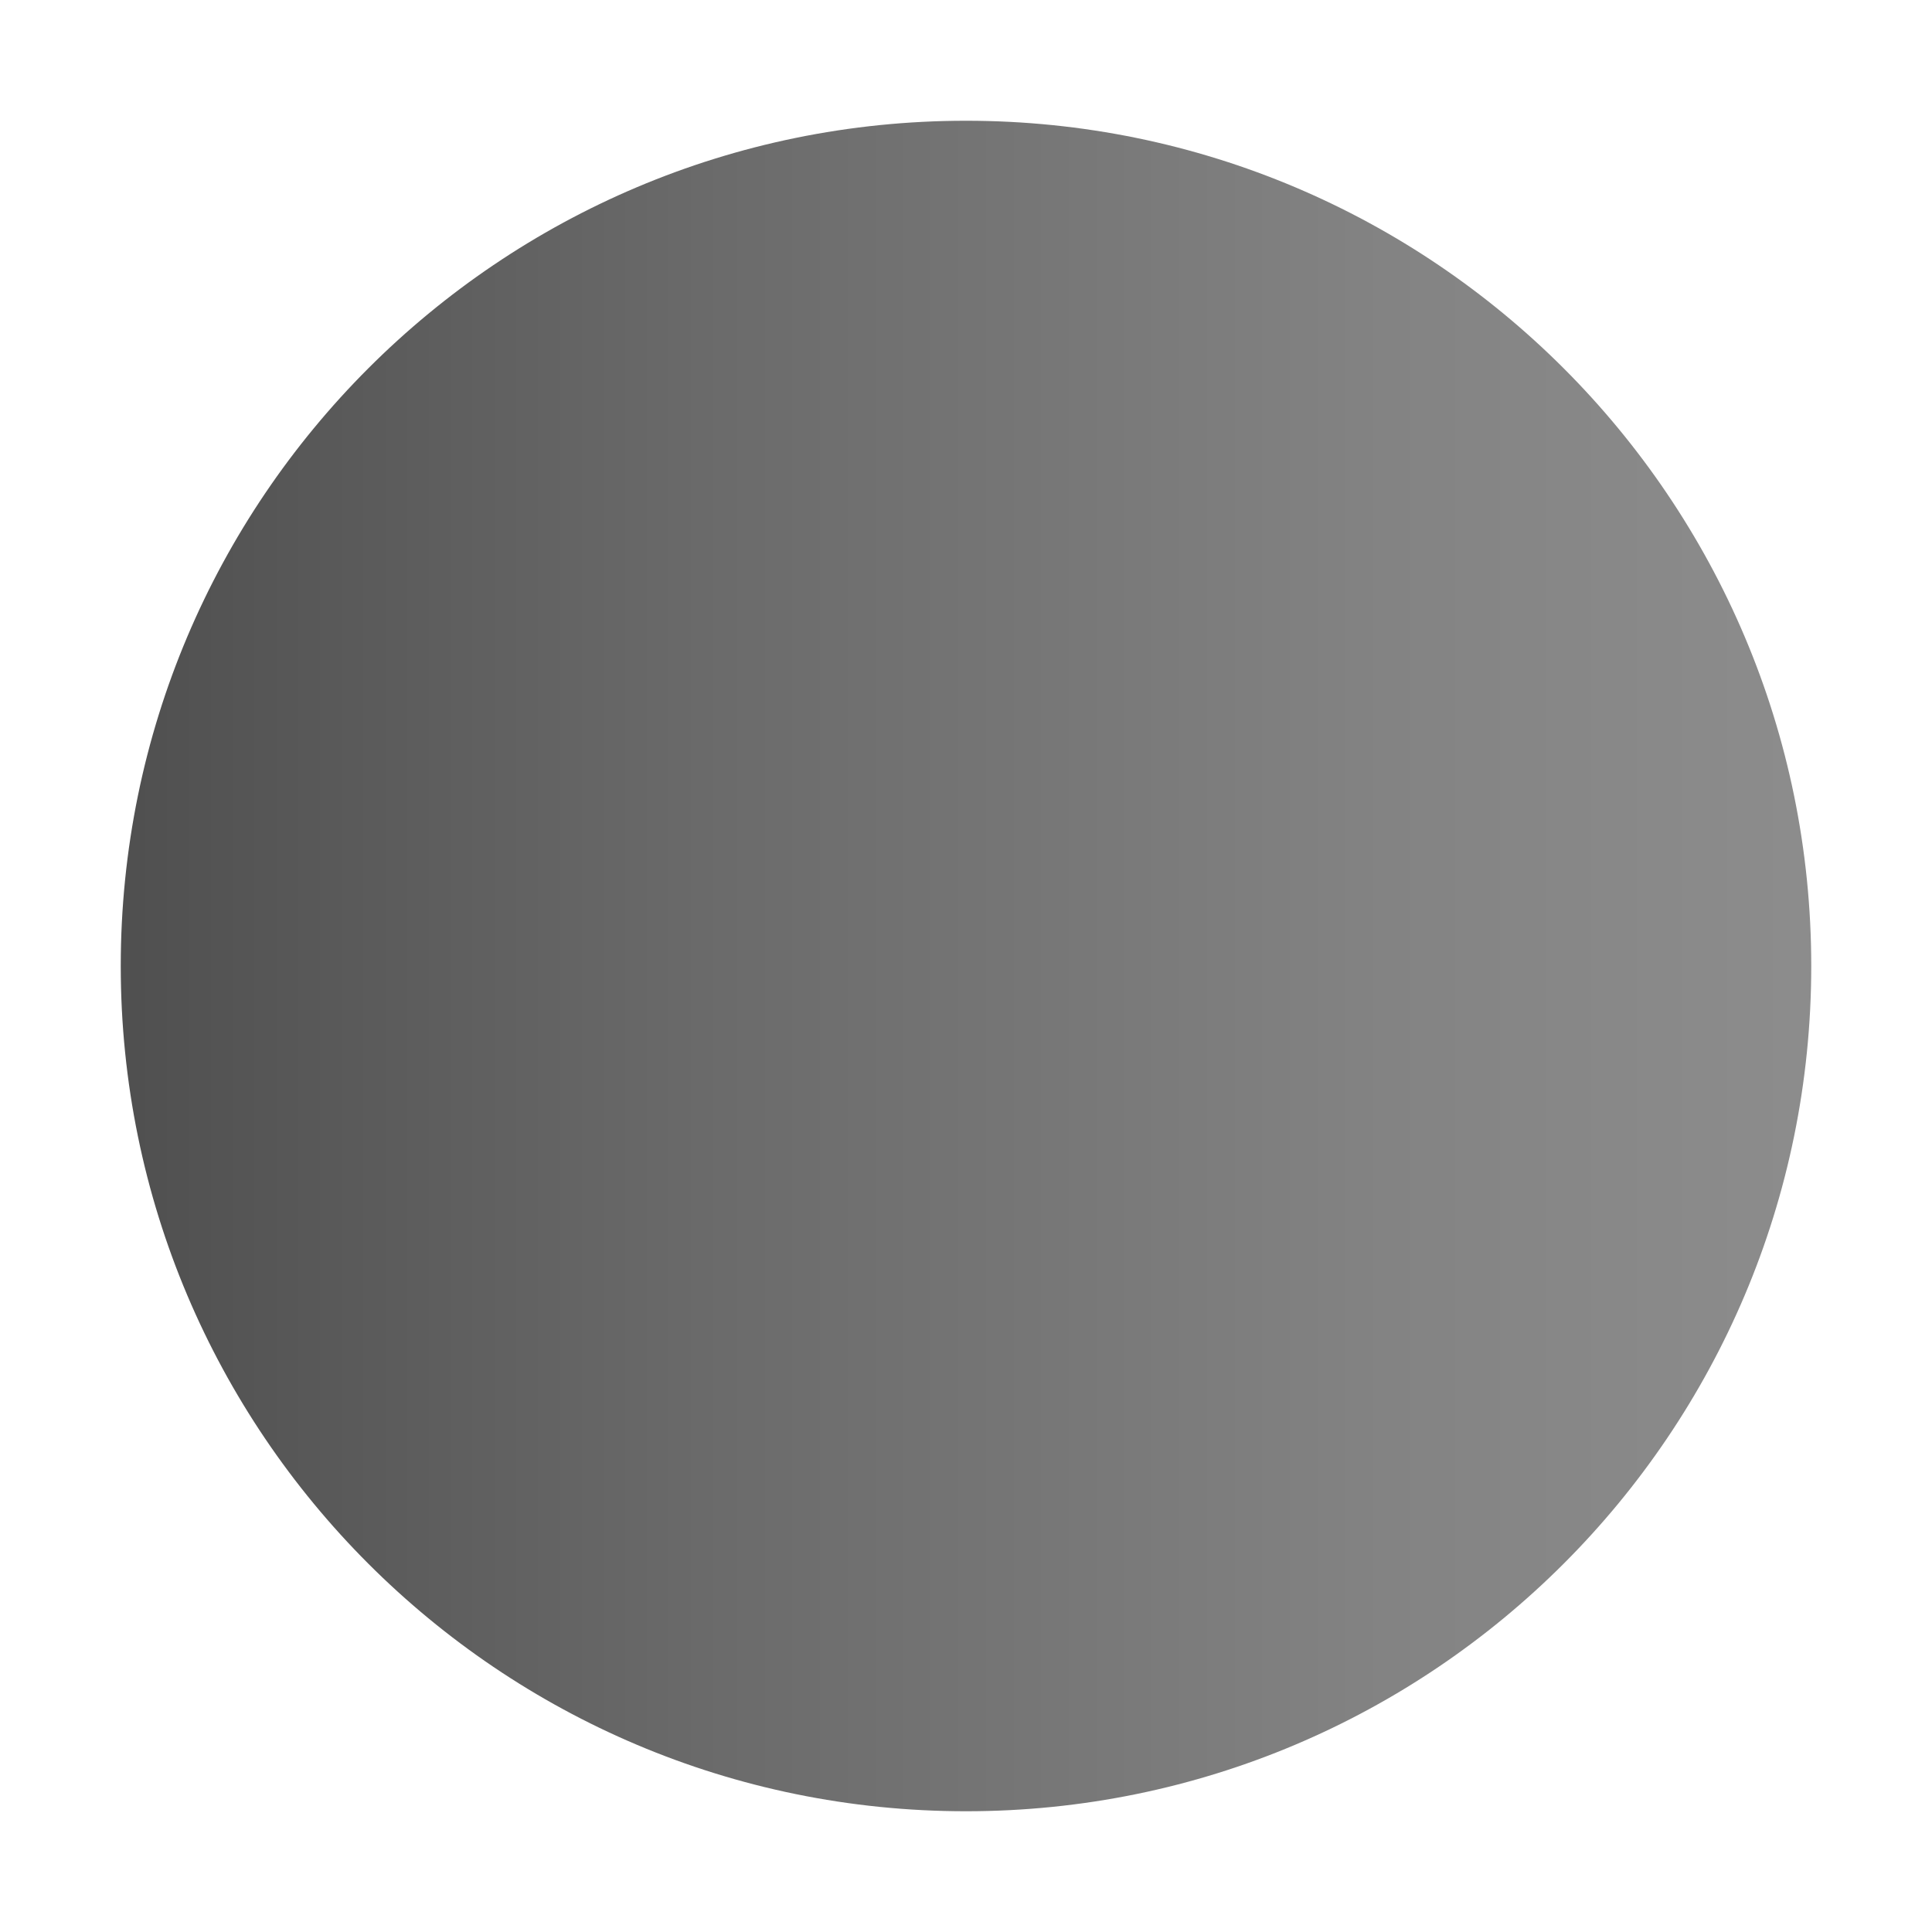
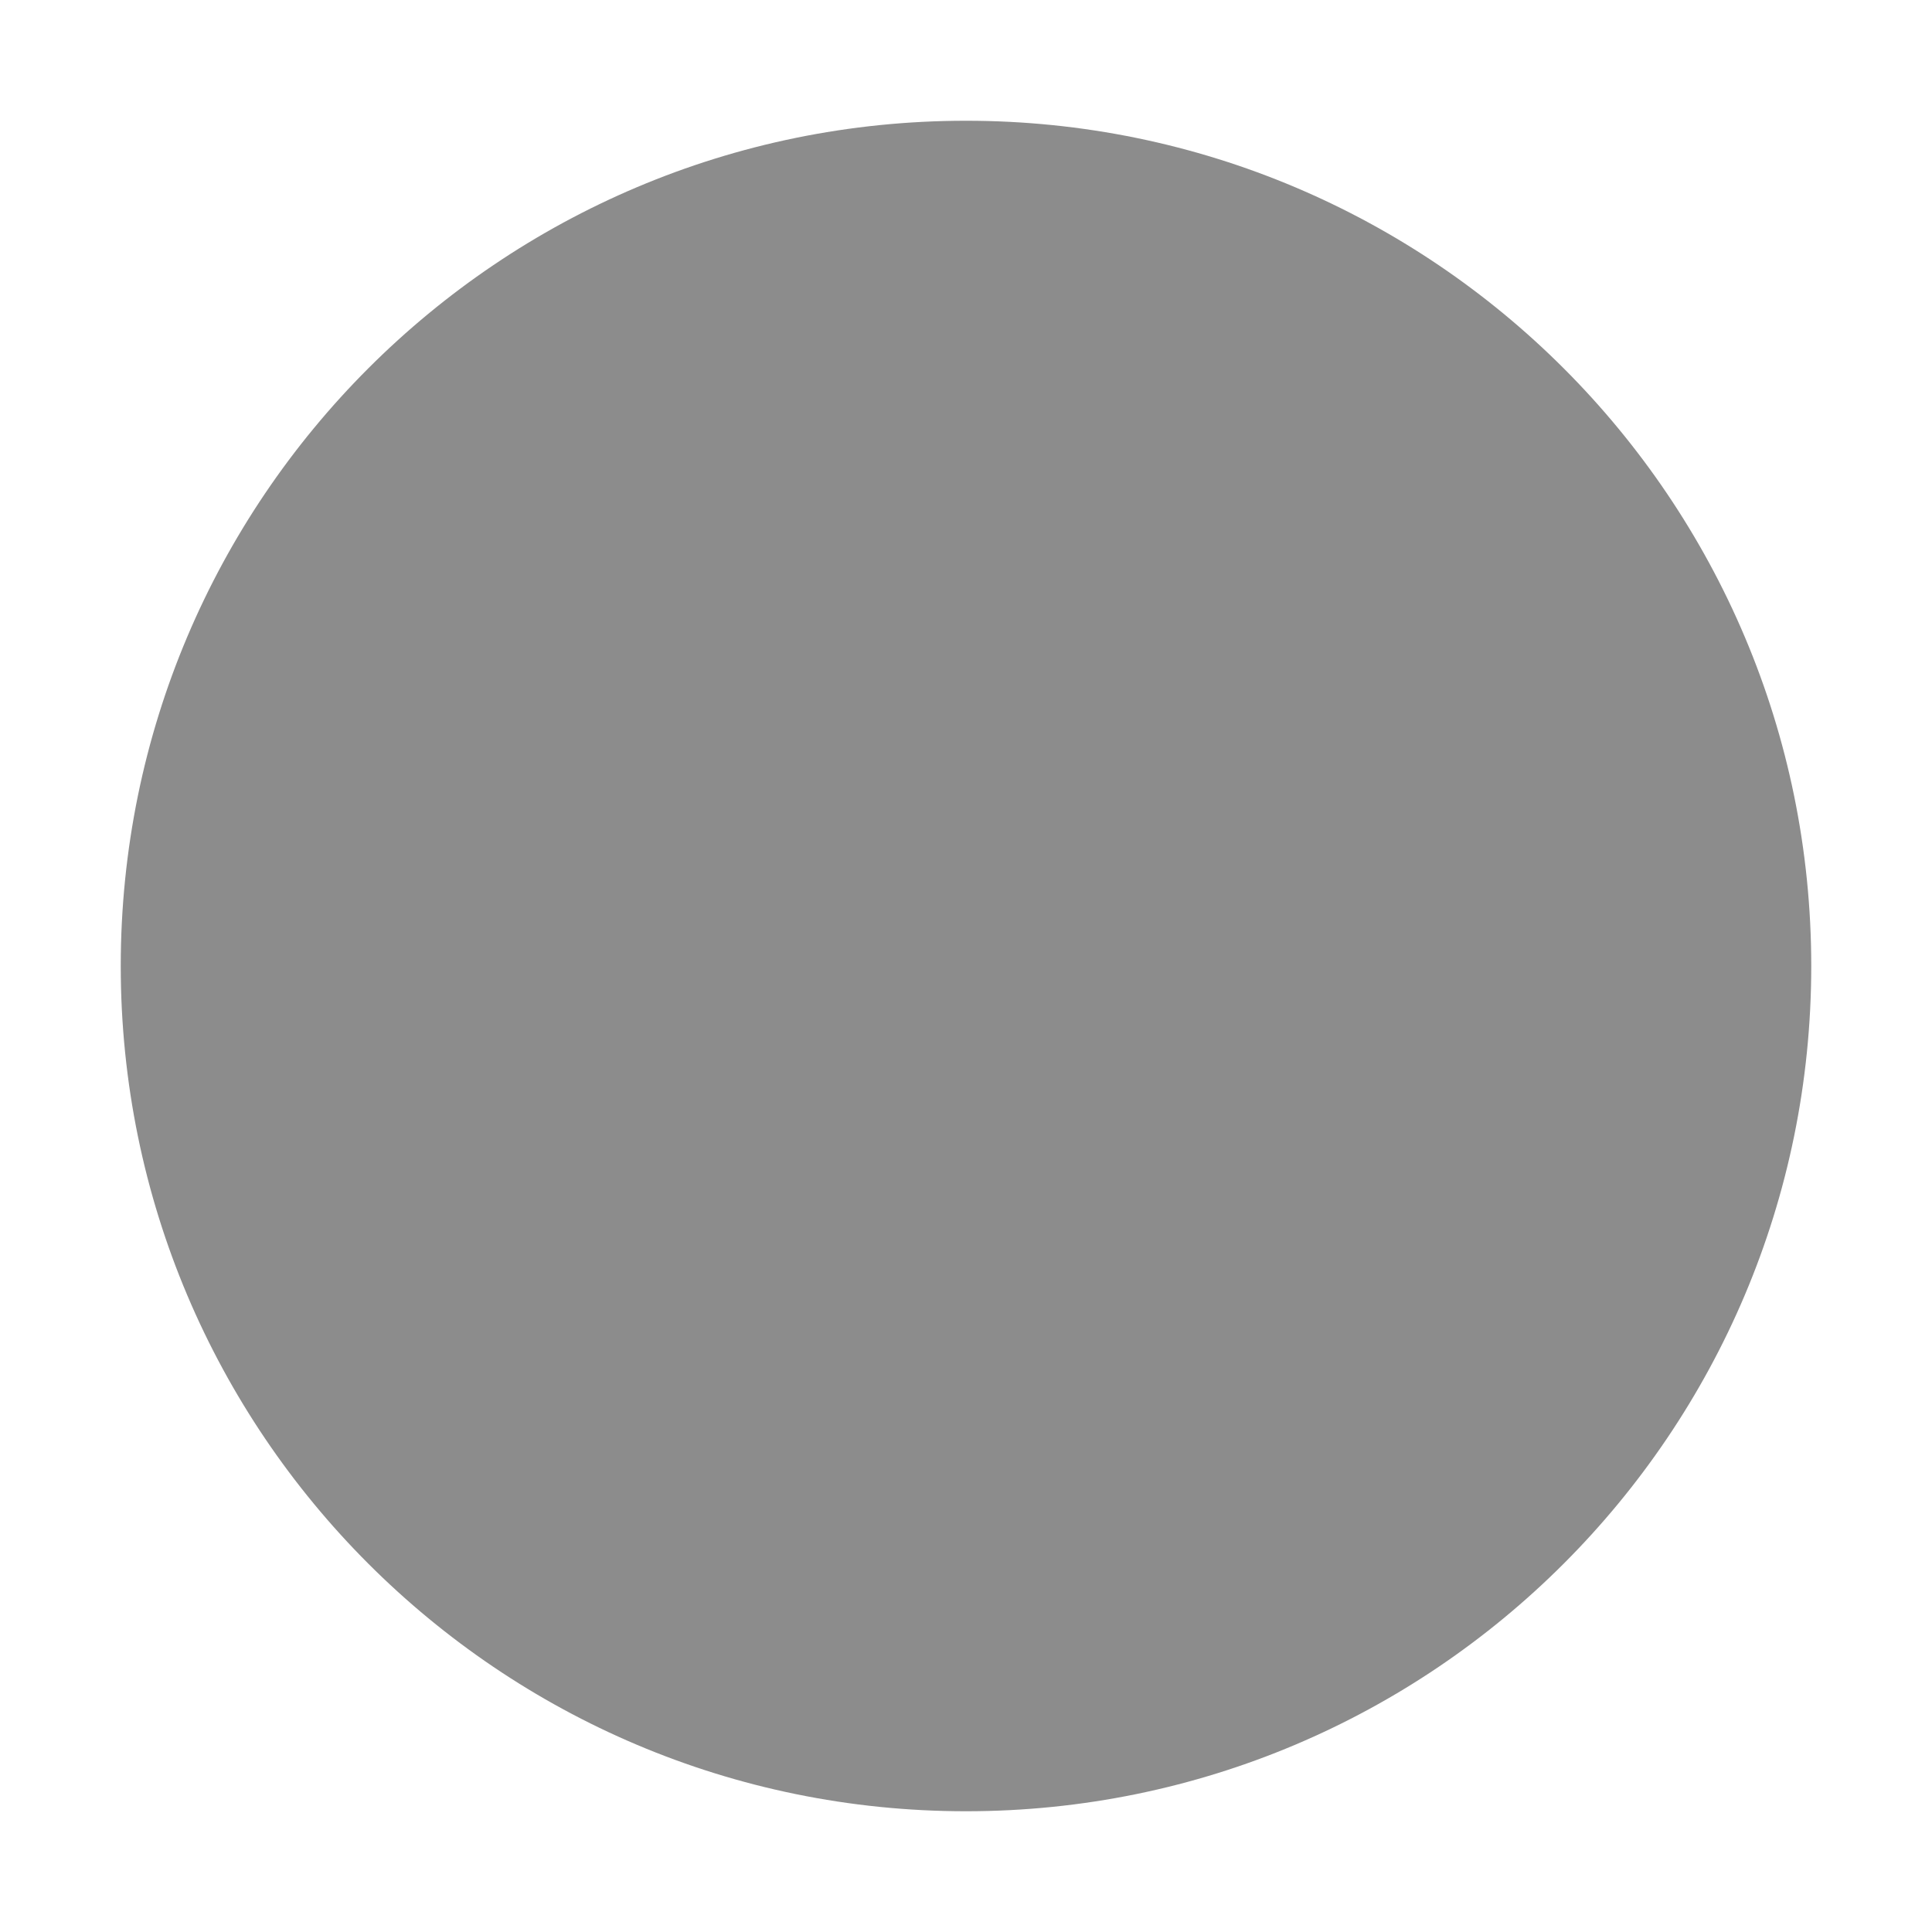
<svg xmlns="http://www.w3.org/2000/svg" xmlns:xlink="http://www.w3.org/1999/xlink" version="1.1" id="Layer_1" x="0px" y="0px" width="18px" height="18px" viewBox="0 0 32 32" enable-background="new 0 0 32 32" xml:space="preserve">
-   <g>
-     <defs>
+   <defs id="defs28" />
+   <g id="g3">
+     <defs id="defs5">
      <circle id="SVGID_1_" cx="16" cy="16" r="14" />
    </defs>
    <clipPath id="SVGID_2_">
-       <use xlink:href="#SVGID_1_" overflow="visible" />
+       <use xlink:href="#SVGID_1_" overflow="visible" id="use9" />
    </clipPath>
-     <linearGradient id="SVGID_3_" gradientUnits="userSpaceOnUse" x1="-120.464" y1="163.071" x2="-119.464" y2="163.071" gradientTransform="matrix(28 0 0 -28 3375 4582)">
-       <stop offset="0" style="stop-color:#505050" />
-       <stop offset="7.292820e-03" style="stop-color:#505050" />
-       <stop offset="0.356" style="stop-color:#6B6B6B" />
-       <stop offset="0.749" style="stop-color:#838383" />
-       <stop offset="0.991" style="stop-color:#8C8C8C" />
-       <stop offset="1" style="stop-color:#8C8C8C" />
+     <linearGradient id="SVGID_3_" gradientUnits="userSpaceOnUse" x1="-120.464" y1="163.071" x2="-120.27" y2="163.076" gradientTransform="matrix(28 0 0 -28 3375 4582)">
+       <stop offset="0" style="stop-color:#505050" id="stop12" />
+       <stop offset="1" style="stop-color:#8C8C8C" id="stop20" />
    </linearGradient>
-     <rect x="2" y="2" clip-path="url(#SVGID_2_)" fill="url(#SVGID_3_)" width="28" height="28" />
+     <rect x="2" y="2" clip-path="url(#SVGID_2_)" fill="url(#SVGID_3_)" width="28" height="28" id="rect24" style="fill:#8C8C8C;fill-opacity:1" />
  </g>
</svg>
